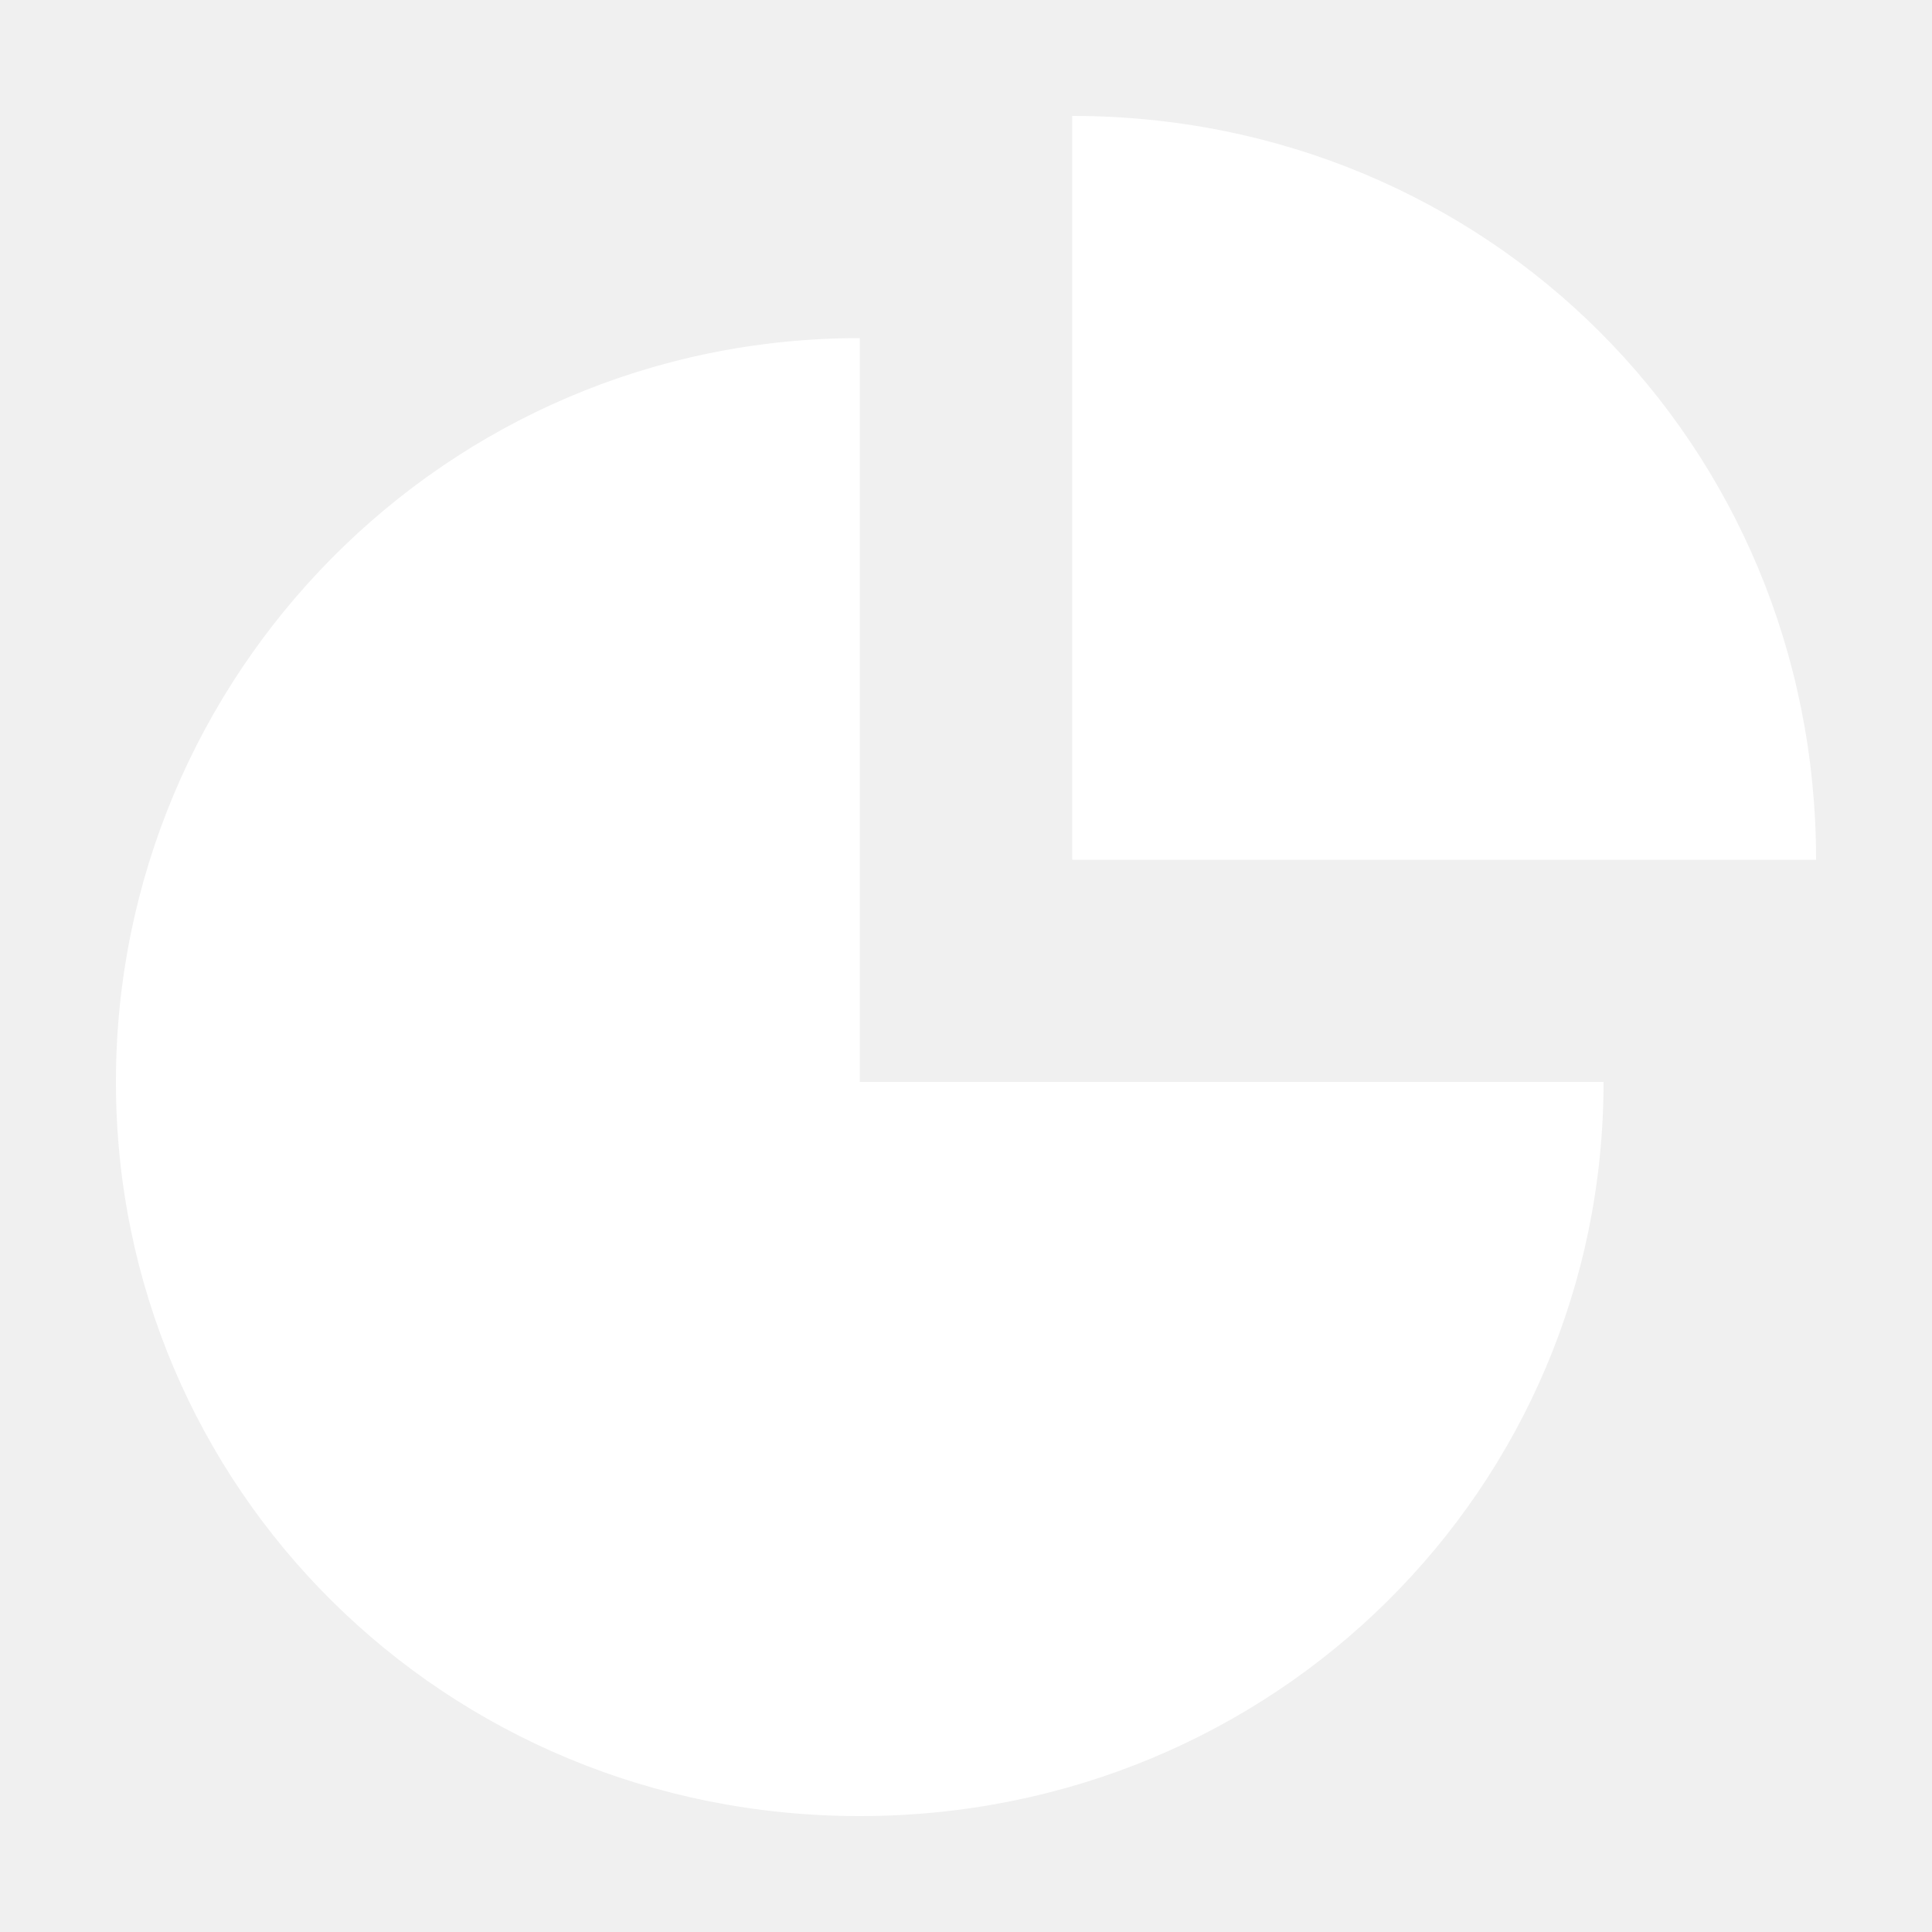
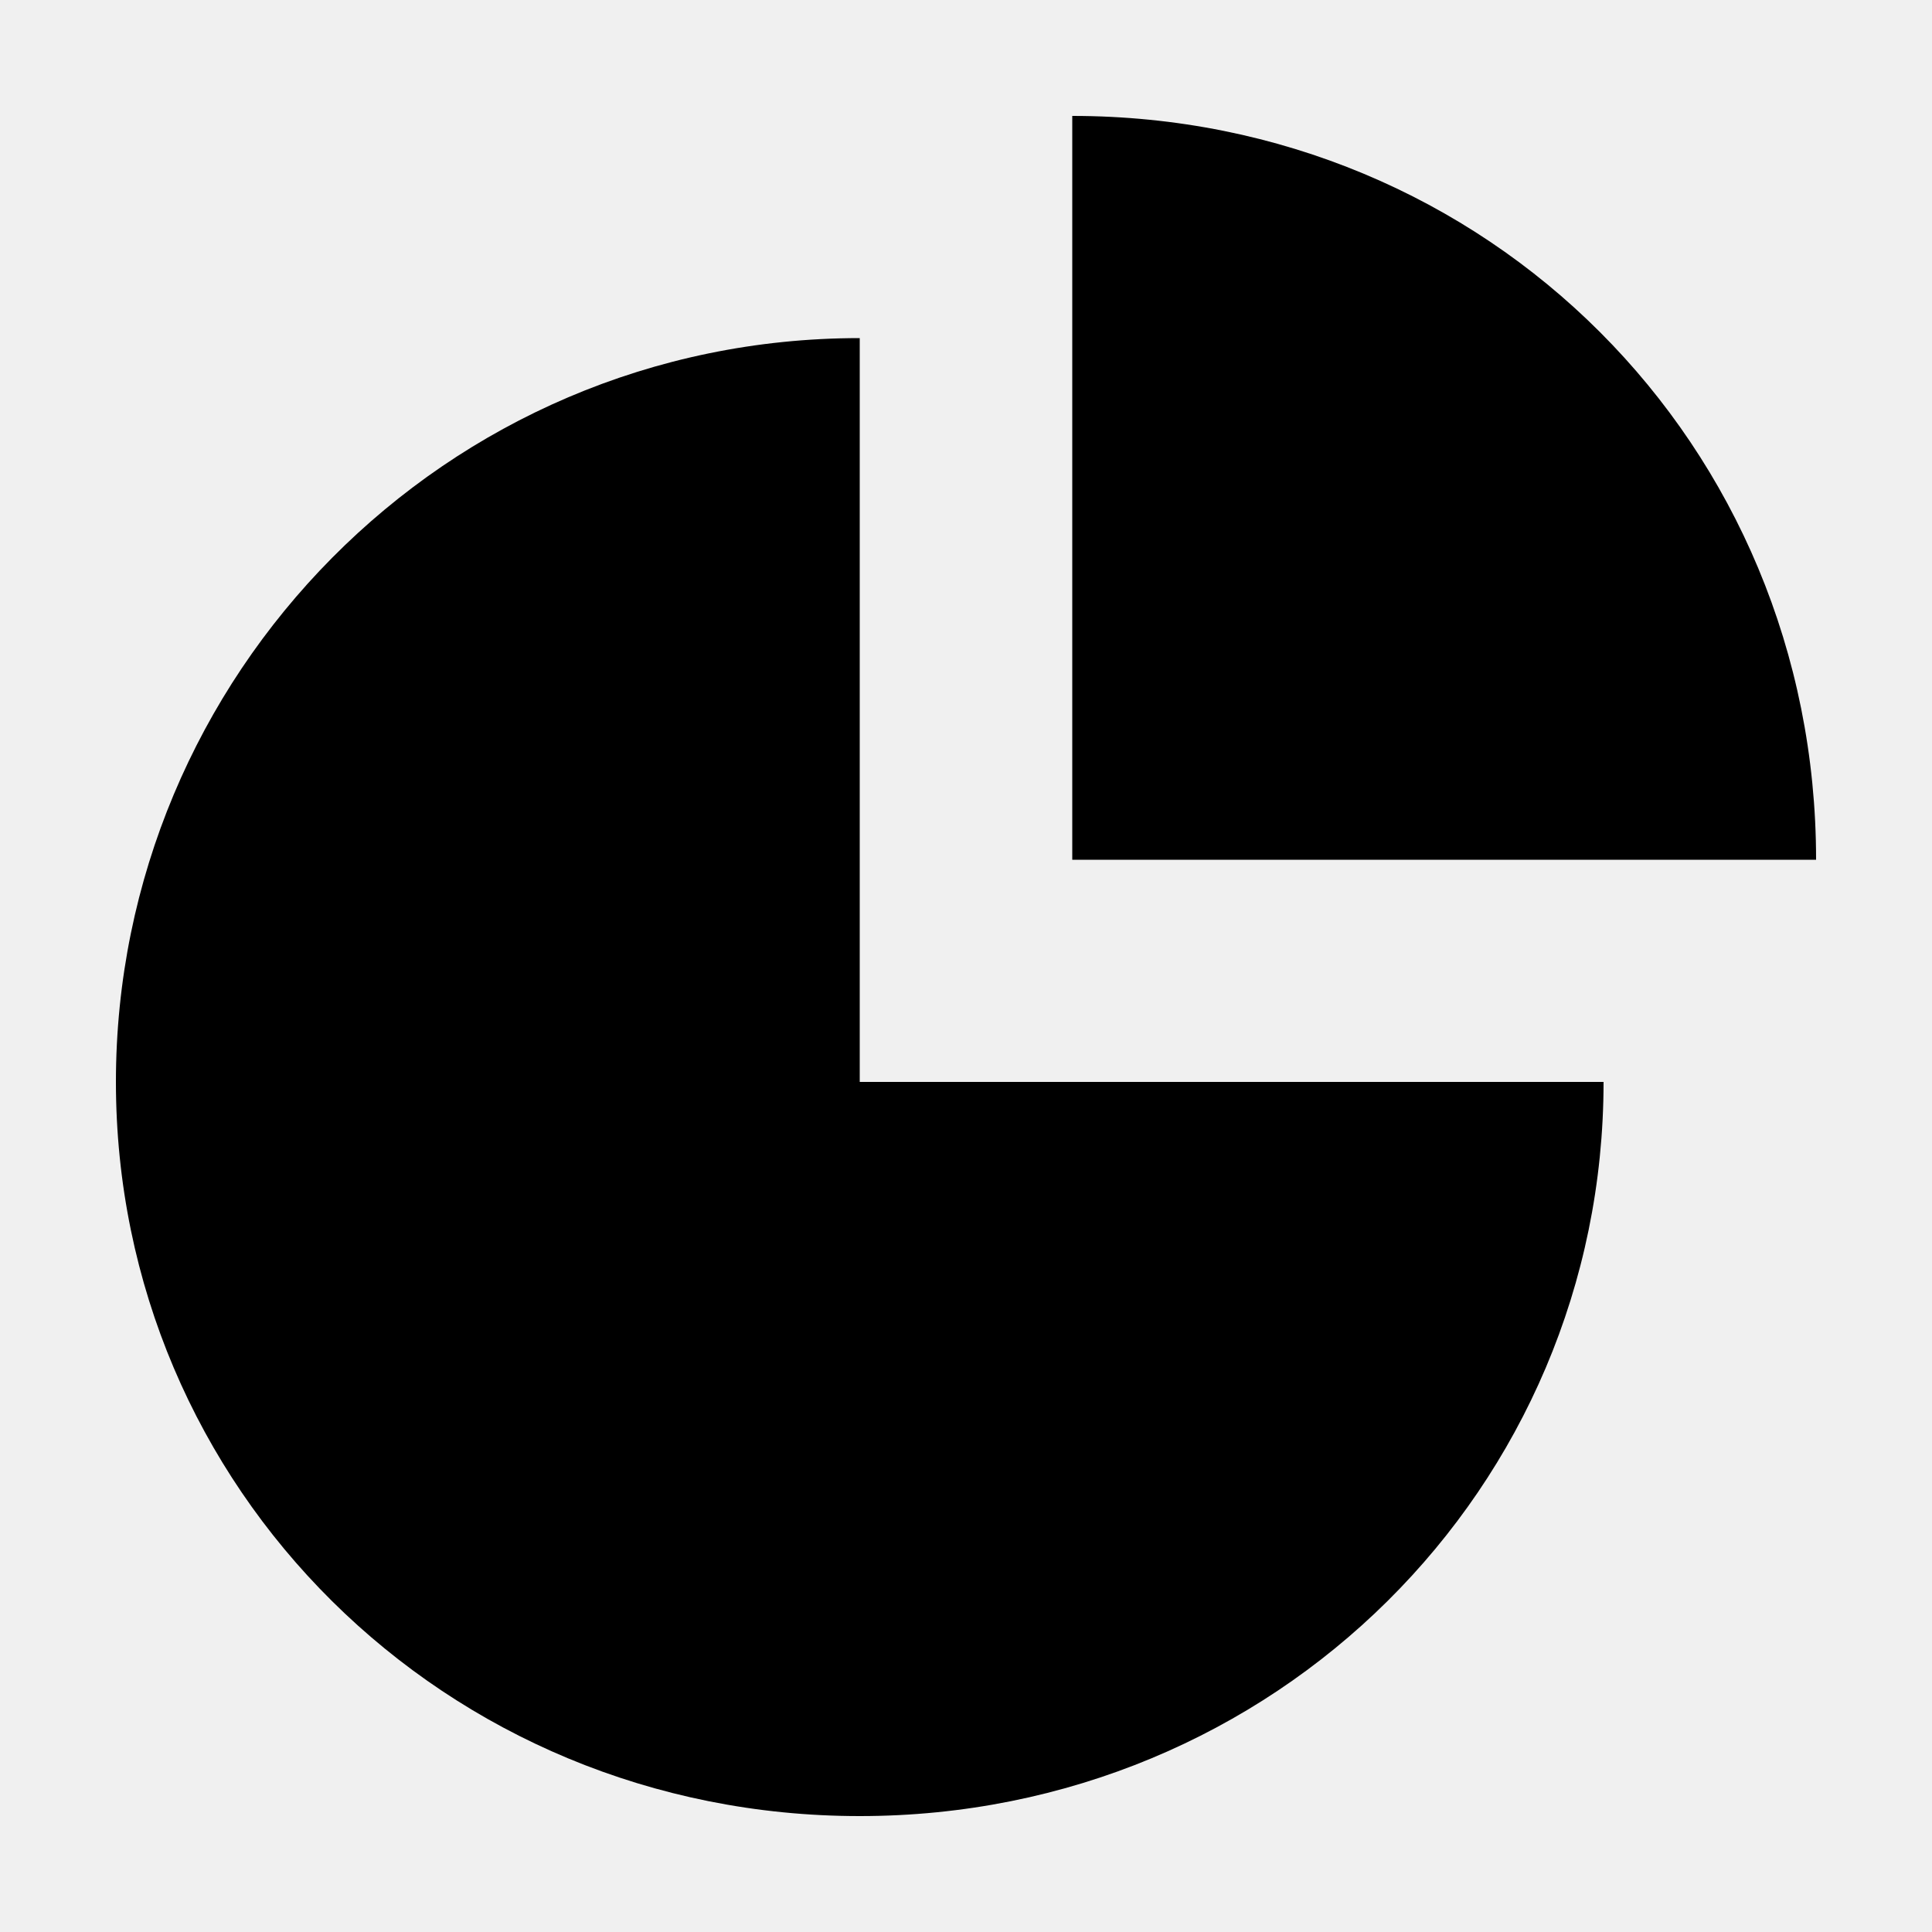
<svg xmlns="http://www.w3.org/2000/svg" version="1.1" id="Layer_1" x="0px" y="0px" viewBox="0 0 20 20" style="enable-background:new 0 0 20 20;" xml:space="preserve">
  <style type="text/css">
- 	.st0{fill-rule:evenodd;clip-rule:evenodd;fill:#FFFFFF;}
+ 	.st0{fill-rule:evenodd;clip-rule:evenodd;}
</style>
  <path class="st0" d="M8.9,18.8c-4.3,0-7.7-3.4-7.7-7.6s3.4-7.7,7.7-7.7v7.7h7.7C16.6,15.4,13.2,18.8,8.9,18.8z M18.8,8.9h-7.7V1.2  C15.4,1.2,18.8,4.6,18.8,8.9z" />
</svg>
